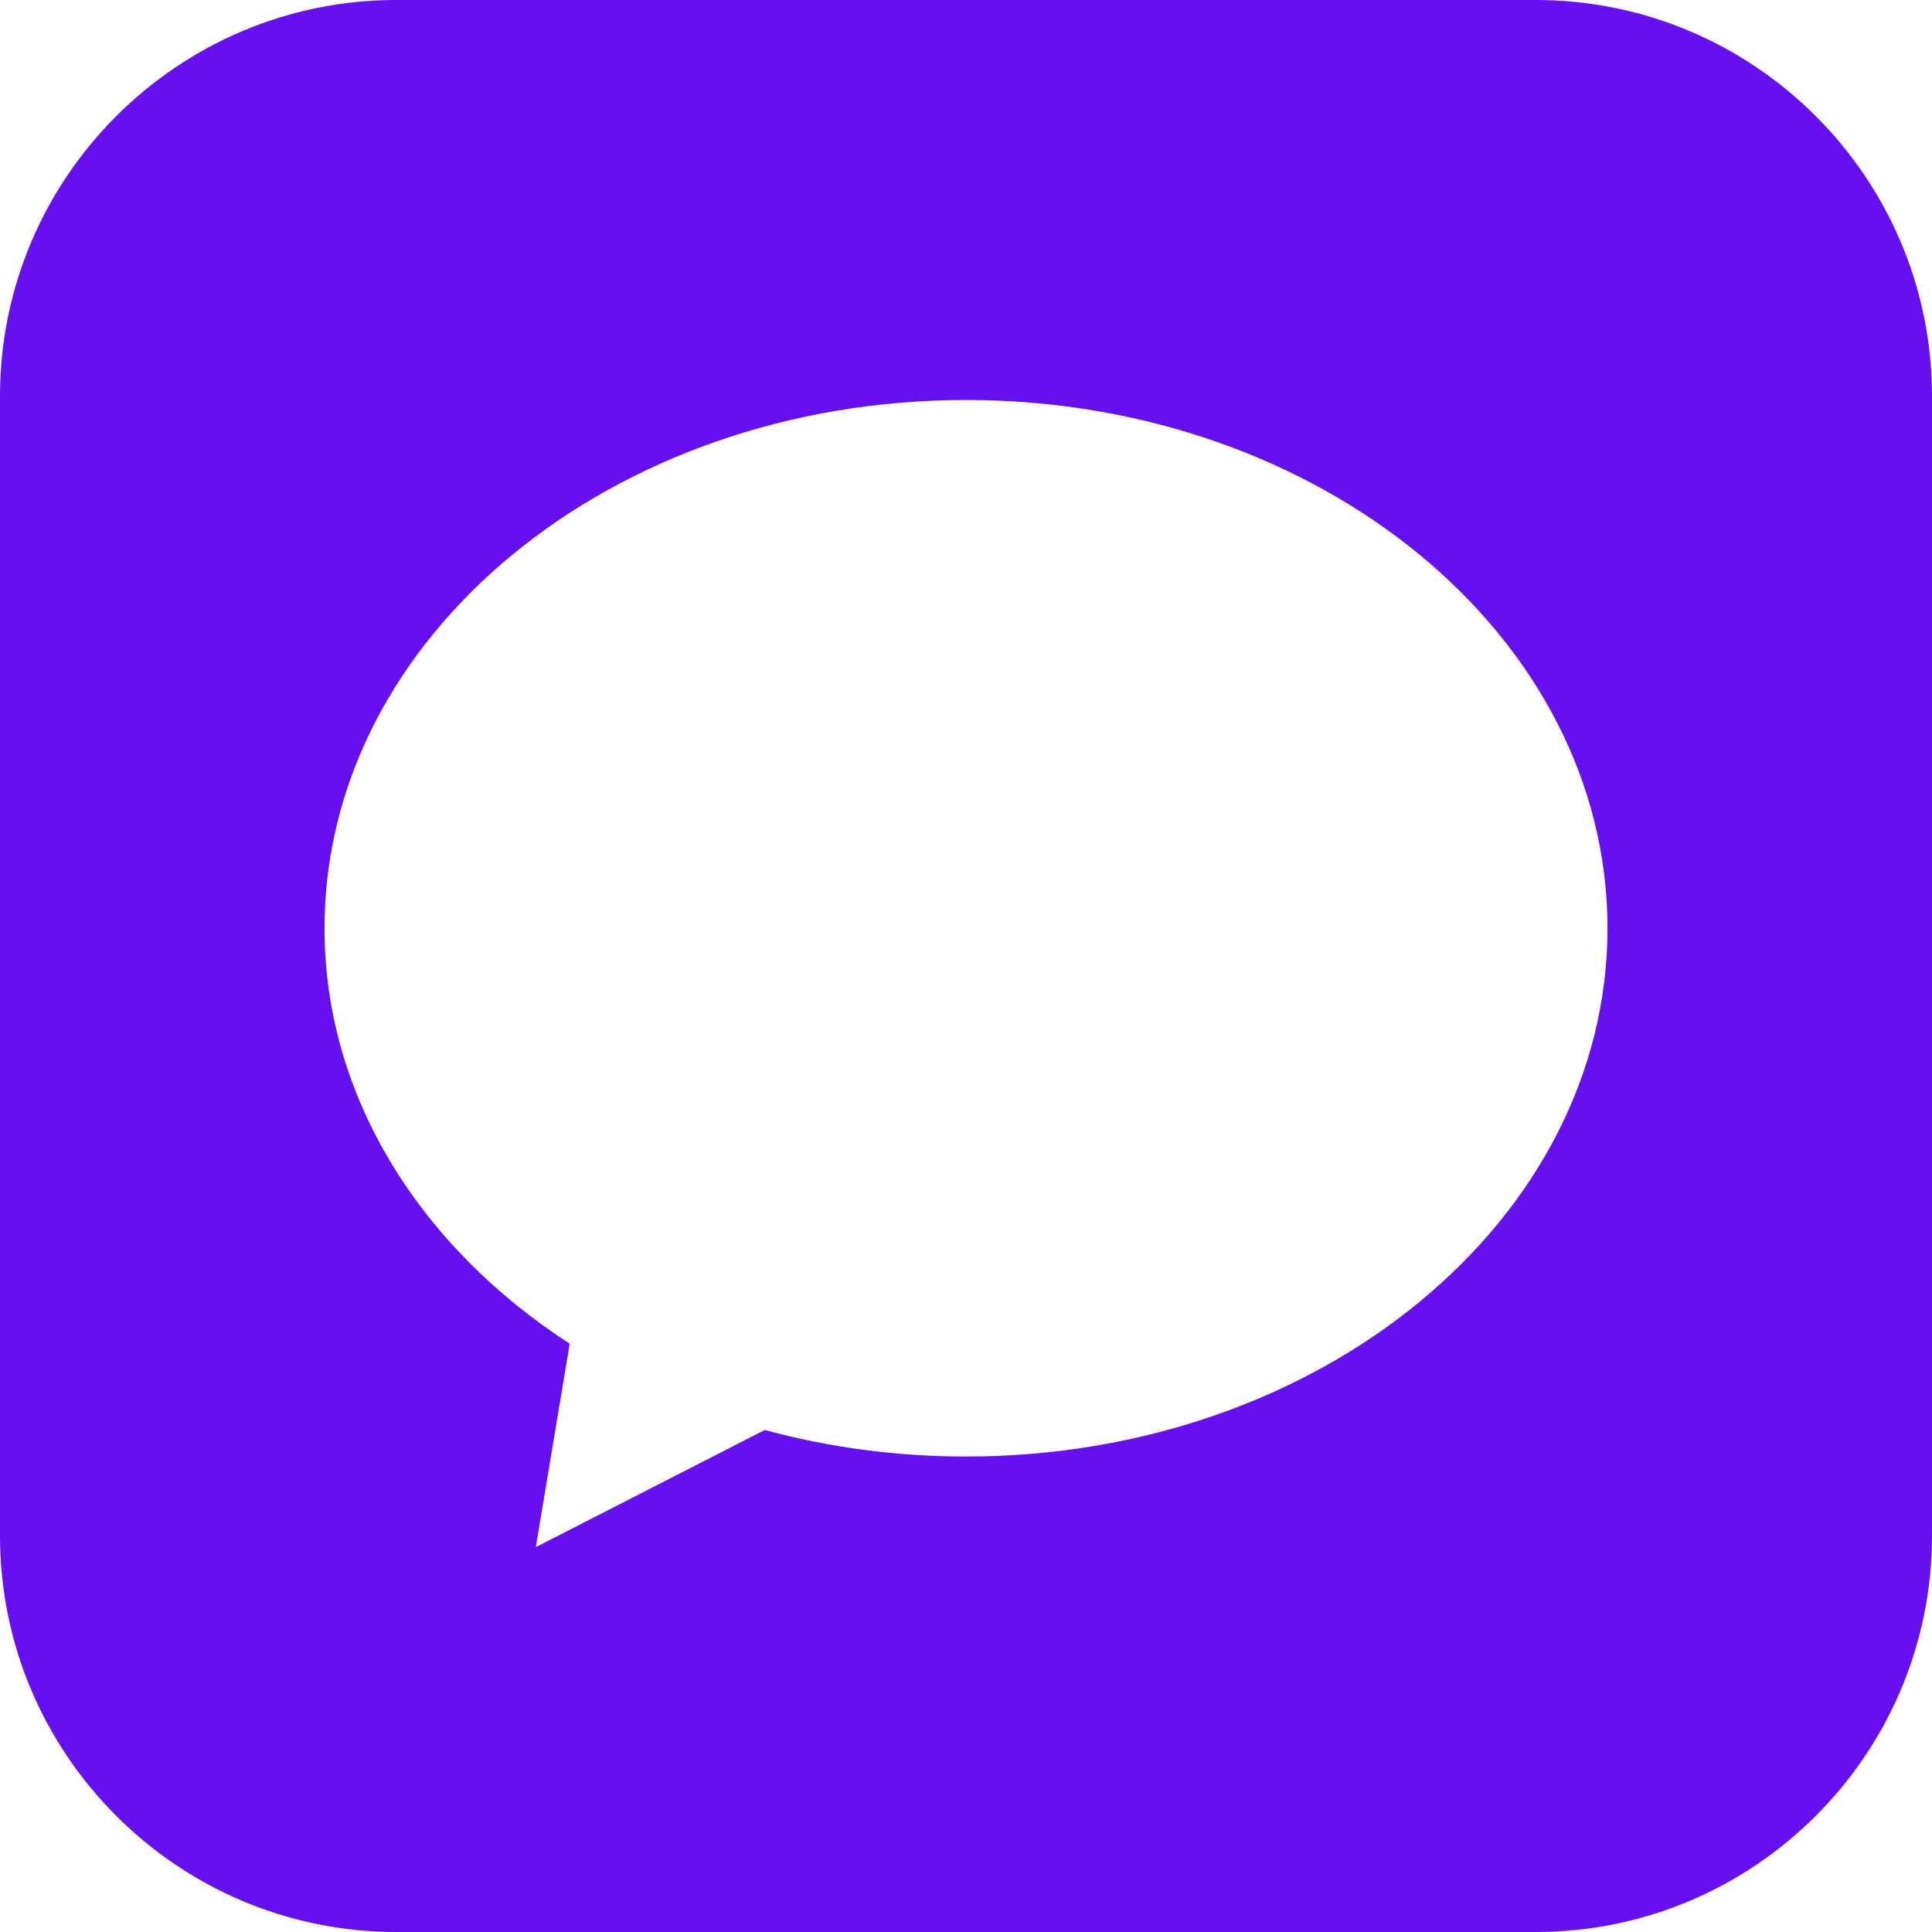
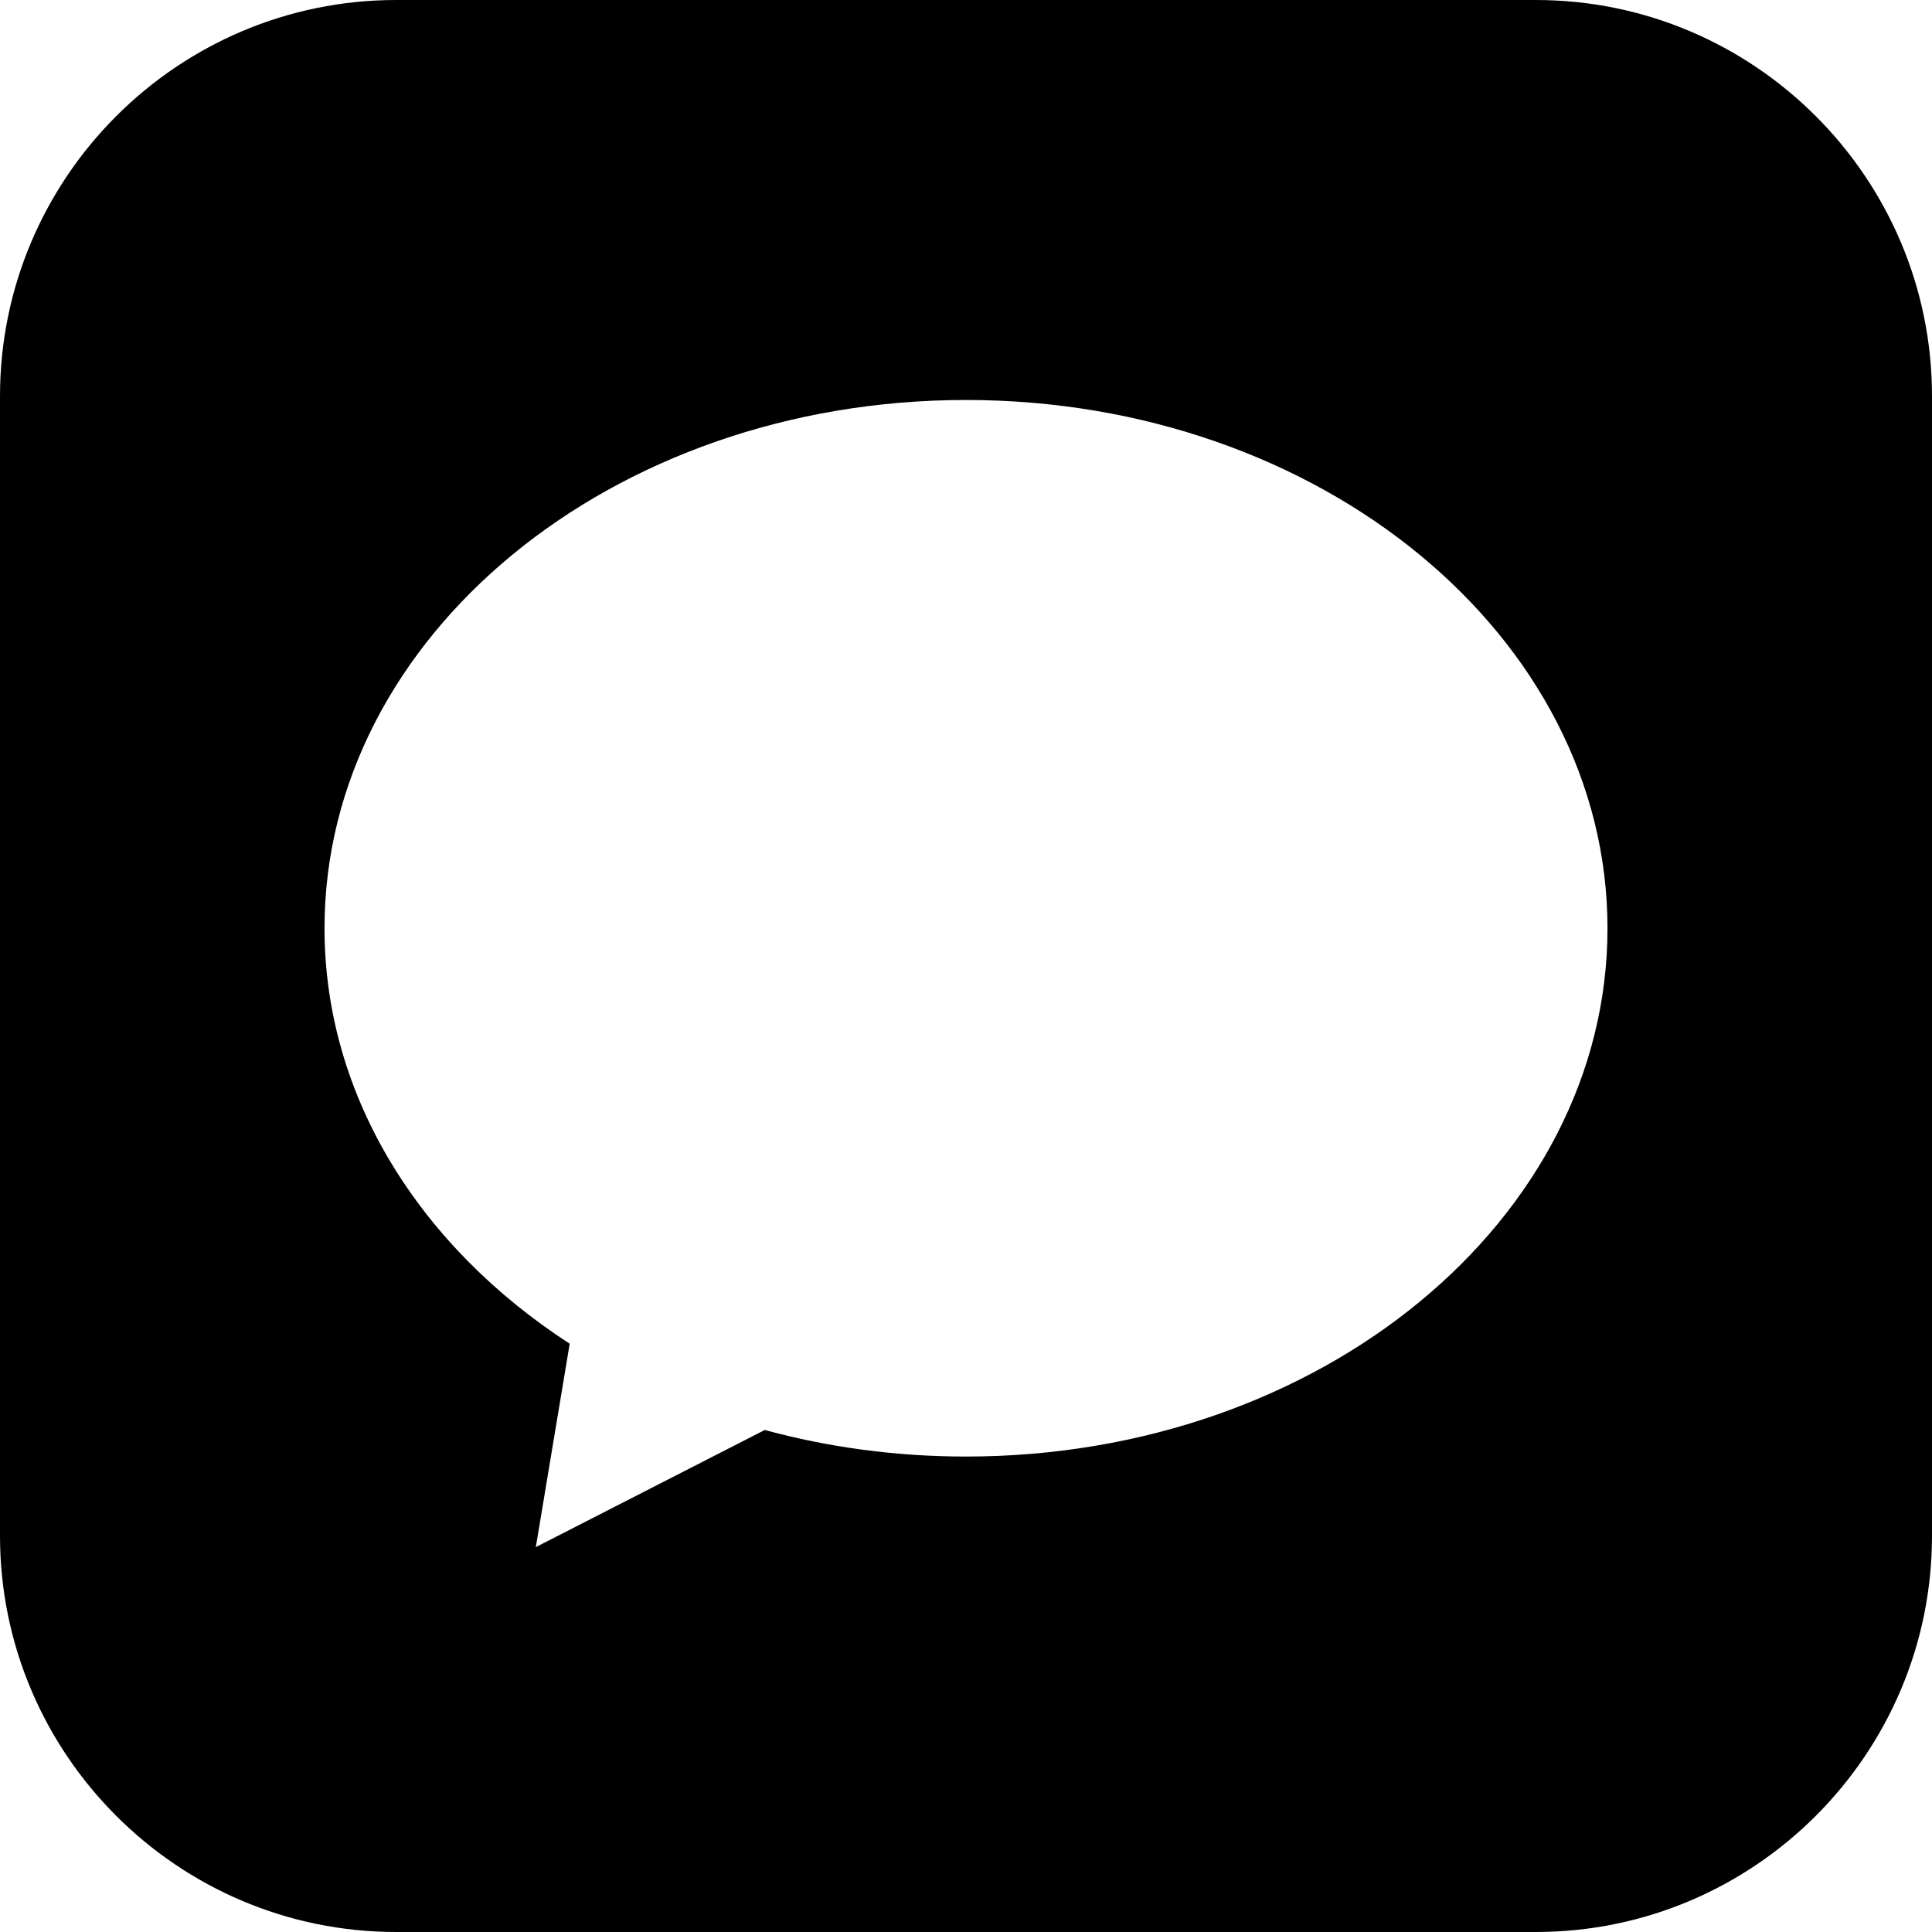
<svg version="1.1" width="512" height="512" x="0" y="0" viewBox="0 0 512 512" style="enable-background:new 0 0 512 512" xml:space="preserve" class="">
  <g>
-     <path d="M407,0H105C47.103,0,0,47.103,0,105v302c0,57.897,47.103,105,105,105h302c57.897,0,105-47.103,105-105V105    C512,47.103,464.897,0,407,0z M256,386c-18.631,0-36.558-2.476-53.333-7.037L142,410l8.976-53.905    C111.41,330.461,86,290.675,86,246c0-77.32,76.112-140,170-140s170,62.68,170,140S349.888,386,256,386z" fill="#6610f2" data-original="#000000" style="" class="" />
+     <path d="M407,0H105C47.103,0,0,47.103,0,105v302c0,57.897,47.103,105,105,105h302c57.897,0,105-47.103,105-105V105    C512,47.103,464.897,0,407,0z M256,386c-18.631,0-36.558-2.476-53.333-7.037L142,410l8.976-53.905    C111.41,330.461,86,290.675,86,246c0-77.32,76.112-140,170-140s170,62.68,170,140S349.888,386,256,386z" />
  </g>
</svg>
